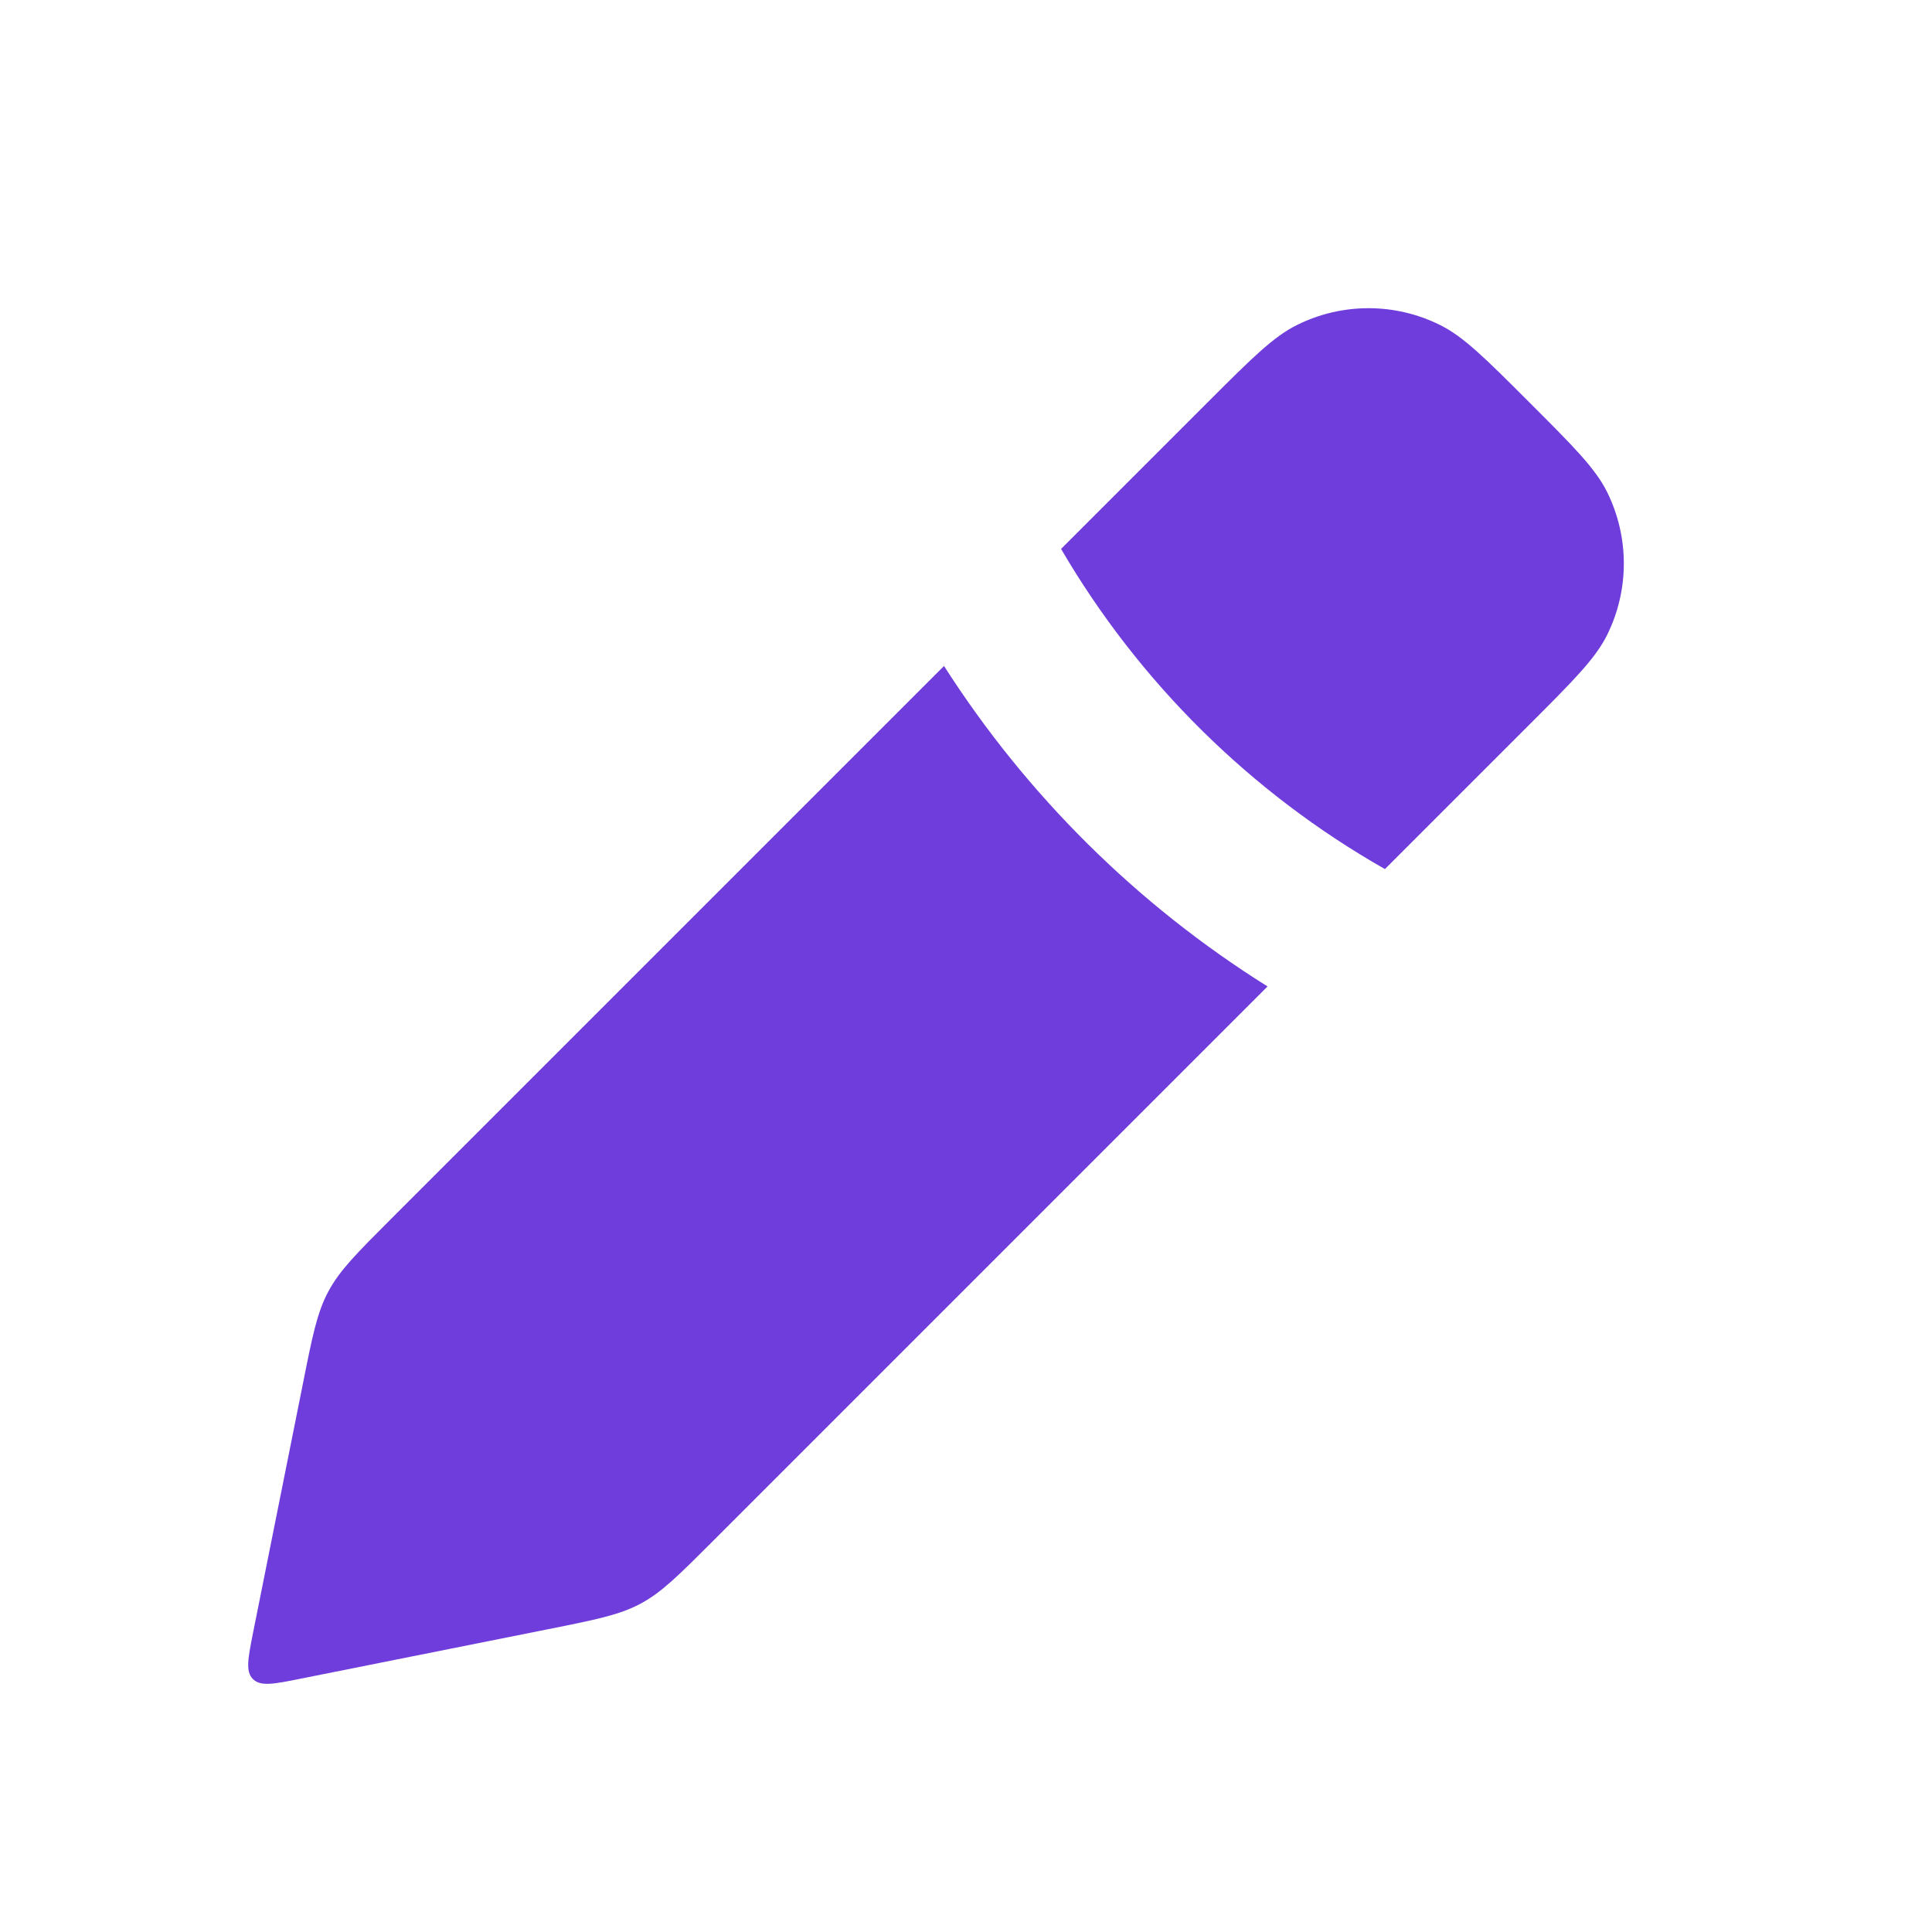
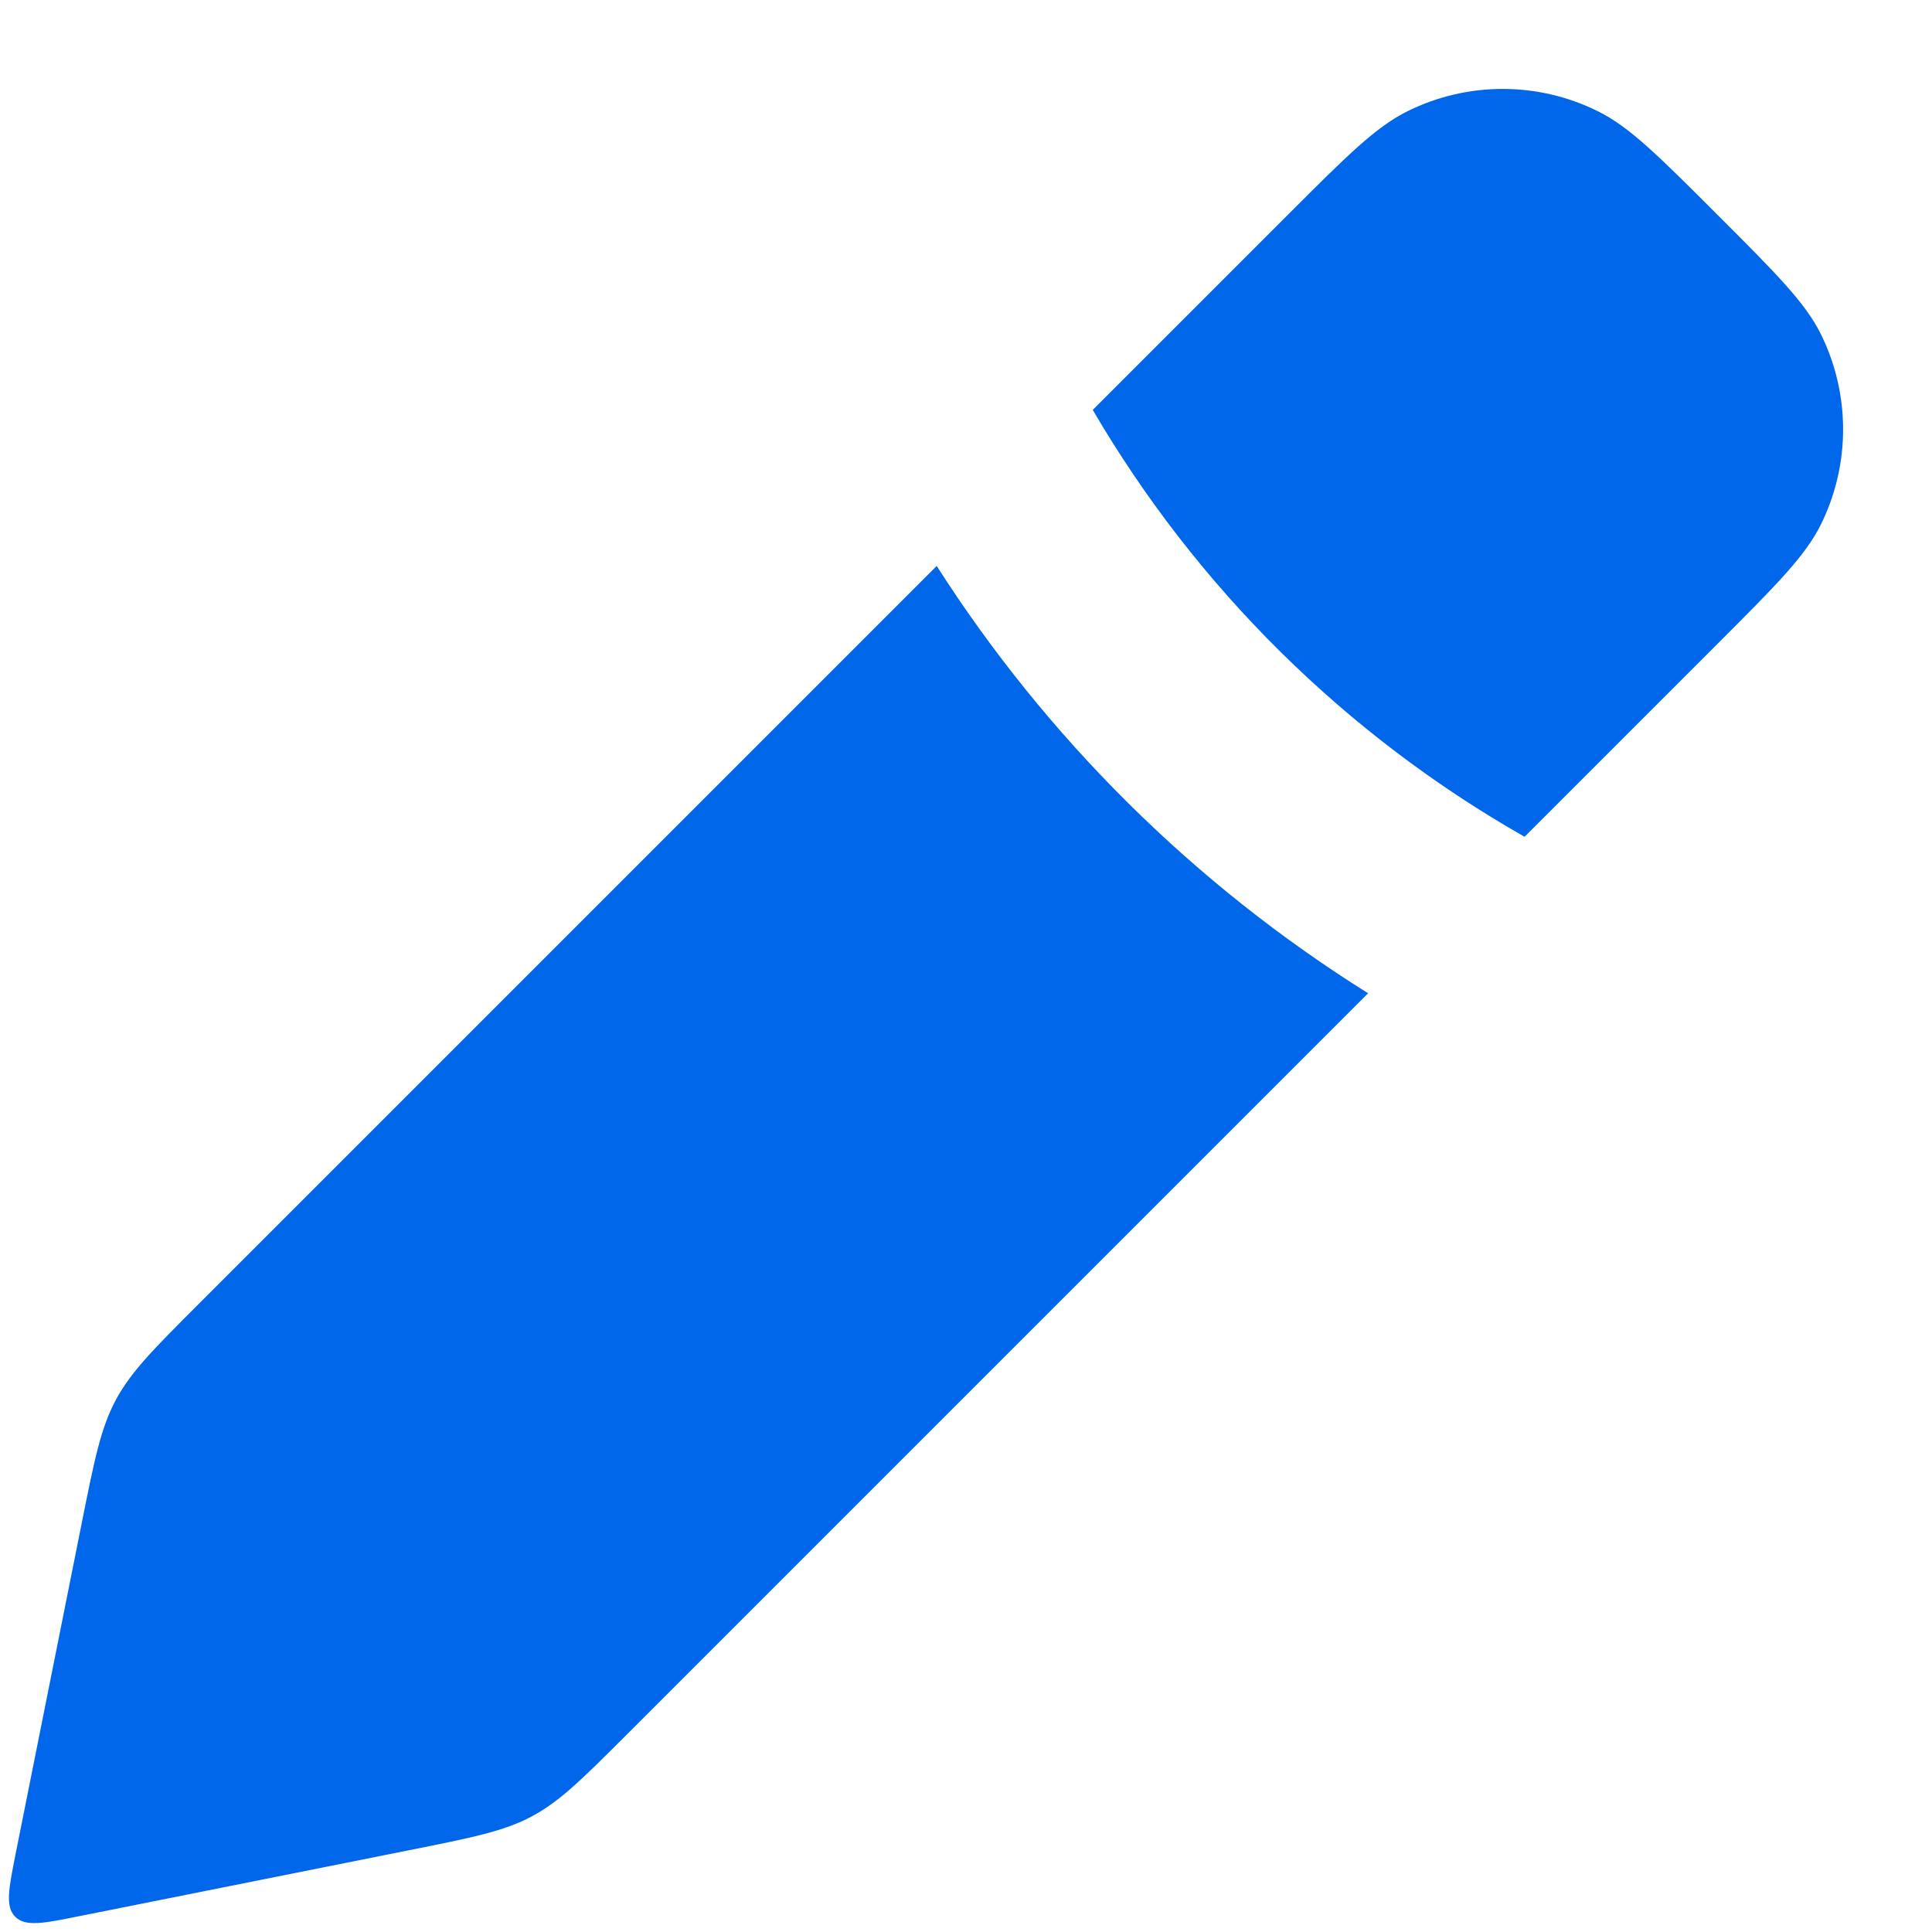
- <svg xmlns="http://www.w3.org/2000/svg" width="24" height="24" viewBox="0 0 24 24" fill="none">
-   <path fill-rule="evenodd" clip-rule="evenodd" d="M17.204 10.796L19 9C19.545 8.455 19.818 8.182 19.964 7.888C20.241 7.329 20.241 6.672 19.964 6.112C19.818 5.818 19.545 5.545 19 5C18.455 4.455 18.182 4.182 17.888 4.037C17.328 3.759 16.672 3.759 16.112 4.037C15.818 4.182 15.545 4.455 15 5L13.181 6.819C14.145 8.469 15.531 9.845 17.204 10.796ZM11.727 8.273L4.856 15.144C4.431 15.569 4.219 15.781 4.079 16.043C3.939 16.304 3.88 16.598 3.763 17.188L3.147 20.265C3.081 20.597 3.047 20.764 3.142 20.858C3.237 20.953 3.403 20.92 3.735 20.853L6.812 20.238C7.402 20.12 7.697 20.061 7.958 19.921C8.219 19.781 8.431 19.569 8.856 19.144L15.746 12.254C14.124 11.239 12.752 9.876 11.727 8.273Z" fill="#6F3DDB" />
+ <svg xmlns="http://www.w3.org/2000/svg" width="18" height="18" viewBox="0 0 18 18" fill="none">
+   <path fill-rule="evenodd" clip-rule="evenodd" d="M14.204 7.796L16 6C16.545 5.455 16.818 5.182 16.964 4.888C17.241 4.329 17.241 3.672 16.964 3.112C16.818 2.818 16.545 2.545 16 2C15.455 1.455 15.182 1.182 14.888 1.037C14.329 0.759 13.671 0.759 13.112 1.037C12.818 1.182 12.545 1.455 12 2L10.181 3.819C11.145 5.469 12.531 6.845 14.204 7.796ZM8.727 5.273L1.856 12.144C1.431 12.569 1.219 12.781 1.079 13.043C0.939 13.304 0.88 13.598 0.762 14.188L0.147 17.265C0.081 17.597 0.047 17.764 0.142 17.858C0.237 17.953 0.403 17.92 0.735 17.853L3.812 17.238C4.402 17.12 4.697 17.061 4.958 16.921C5.219 16.781 5.431 16.569 5.856 16.144L12.746 9.254C11.124 8.239 9.752 6.876 8.727 5.273Z" fill="#0066EA" />
</svg>
